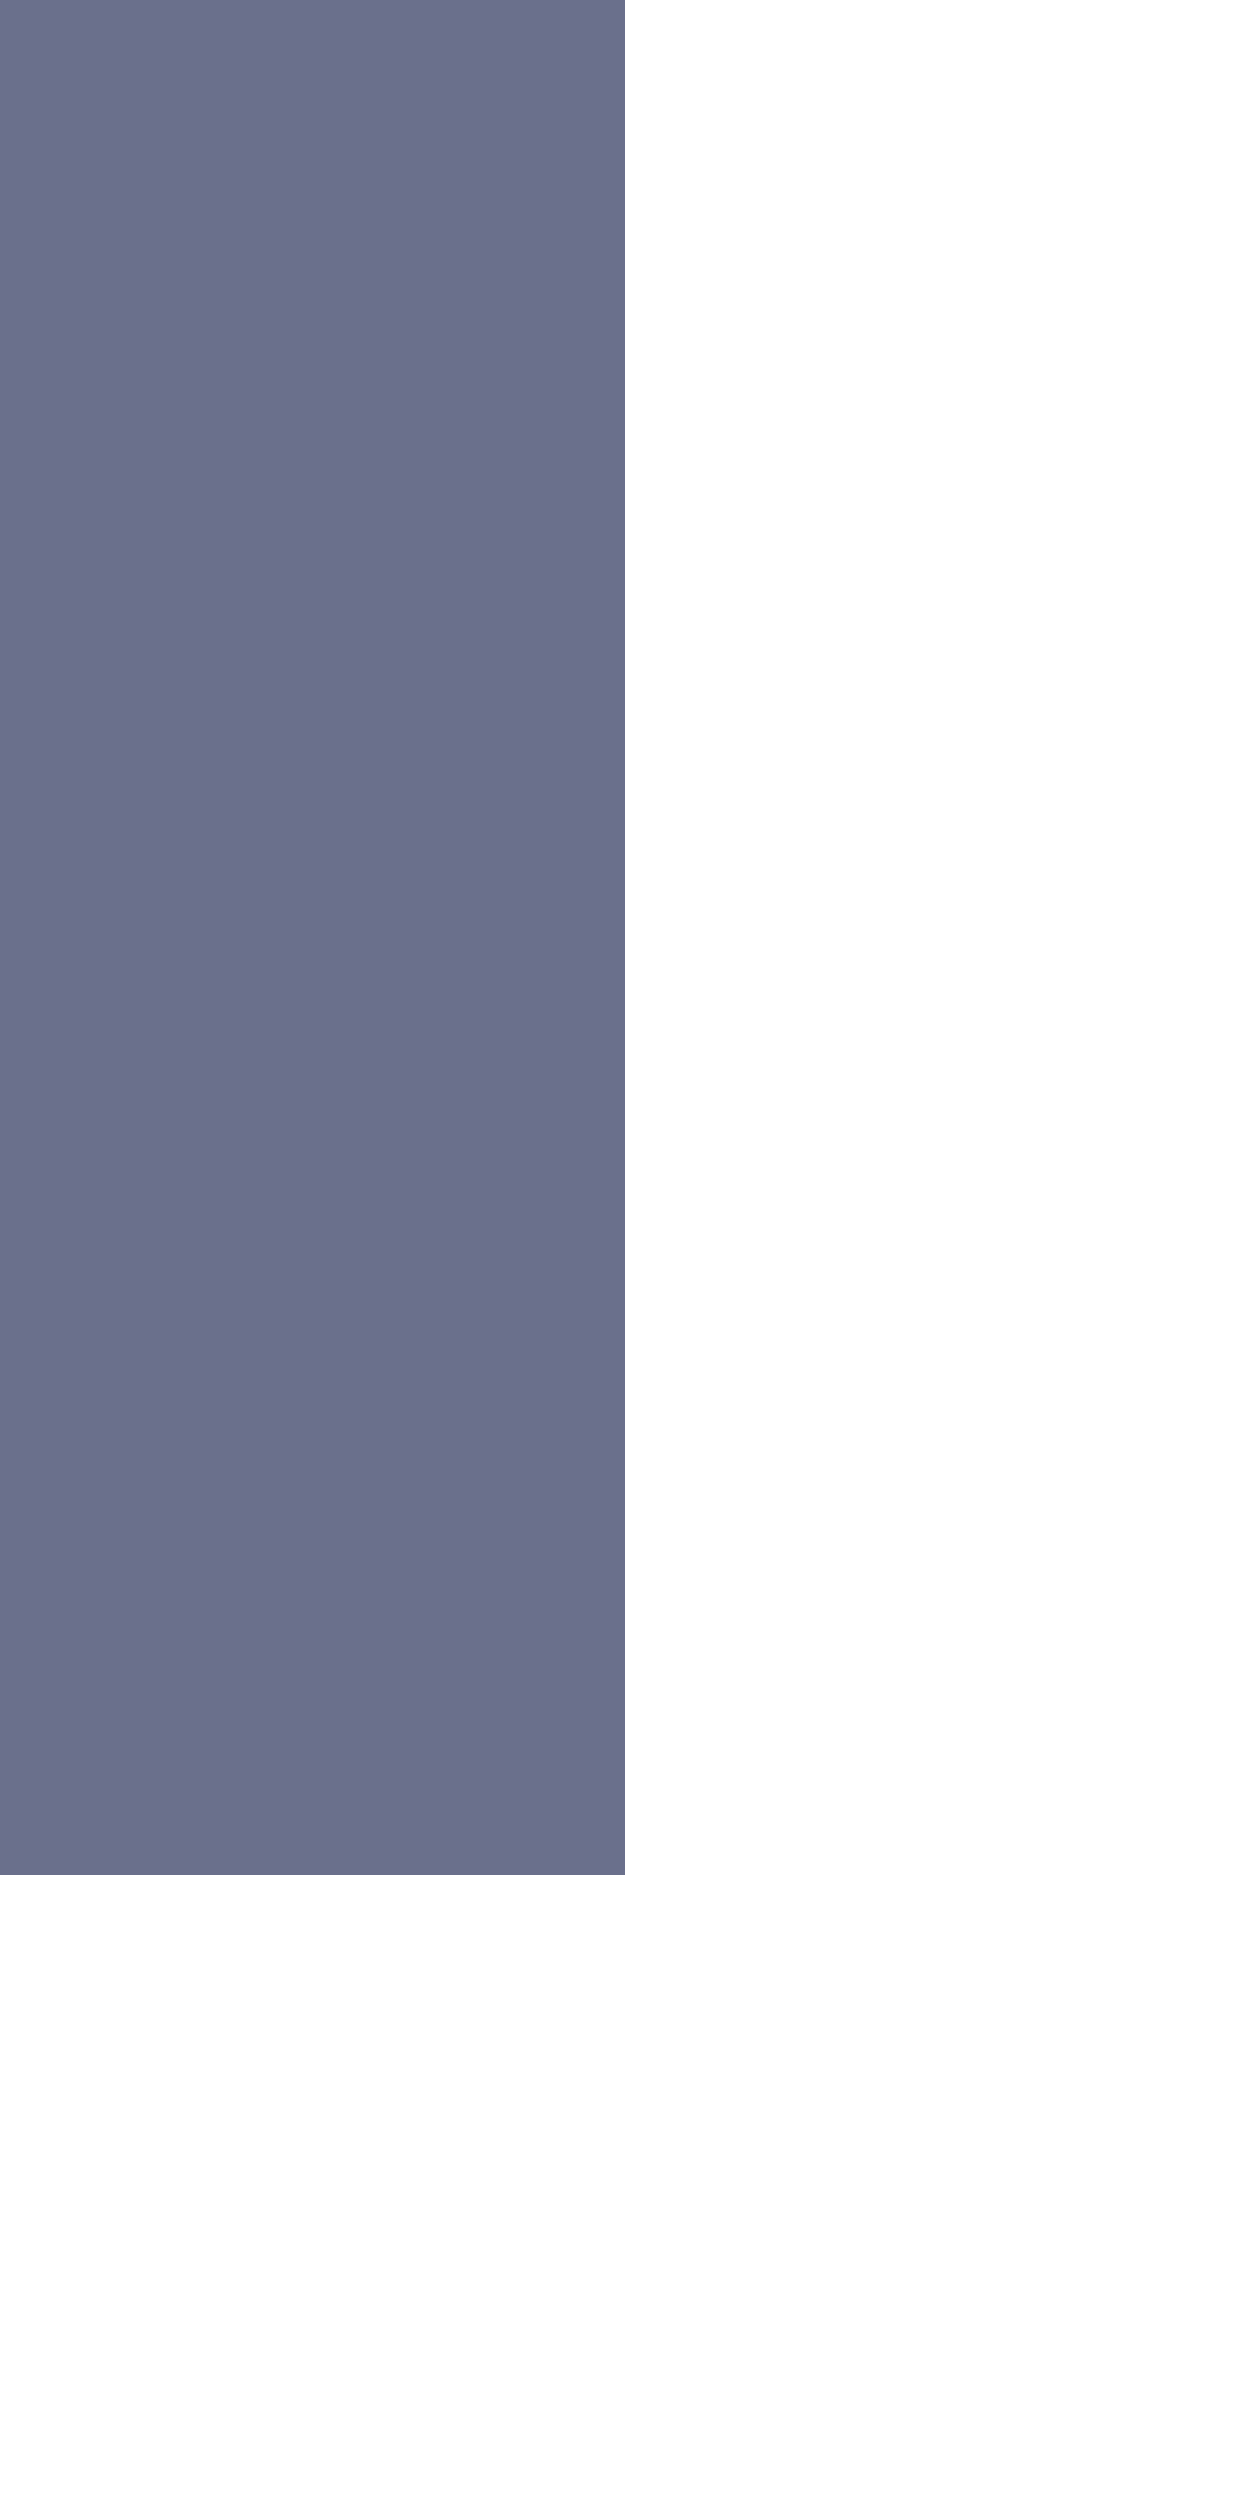
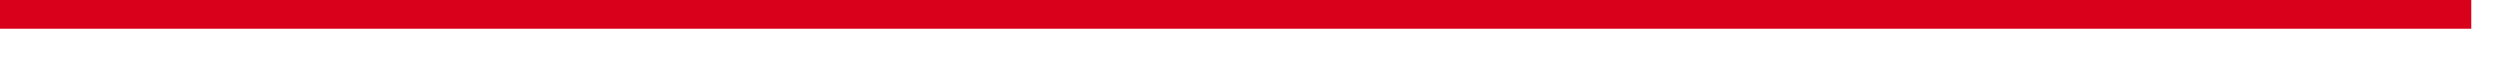
- <svg xmlns="http://www.w3.org/2000/svg" version="1.1" width="2px" height="4px">
-   <g transform="matrix(1 0 0 1 -2150 -520 )">
-     <path d="M 2150.5 520  L 2150.5 523  " stroke-width="1" stroke="#6a708c" fill="none" />
+ <svg xmlns="http://www.w3.org/2000/svg" version="1.1" width="87px" height="2px">
+   <g transform="matrix(1 0 0 1 -2416 -902 )">
+     <path d="M 2416 902.5  L 2502 902.5  " stroke-width="1" stroke="#d9001b" fill="none" />
  </g>
</svg>
